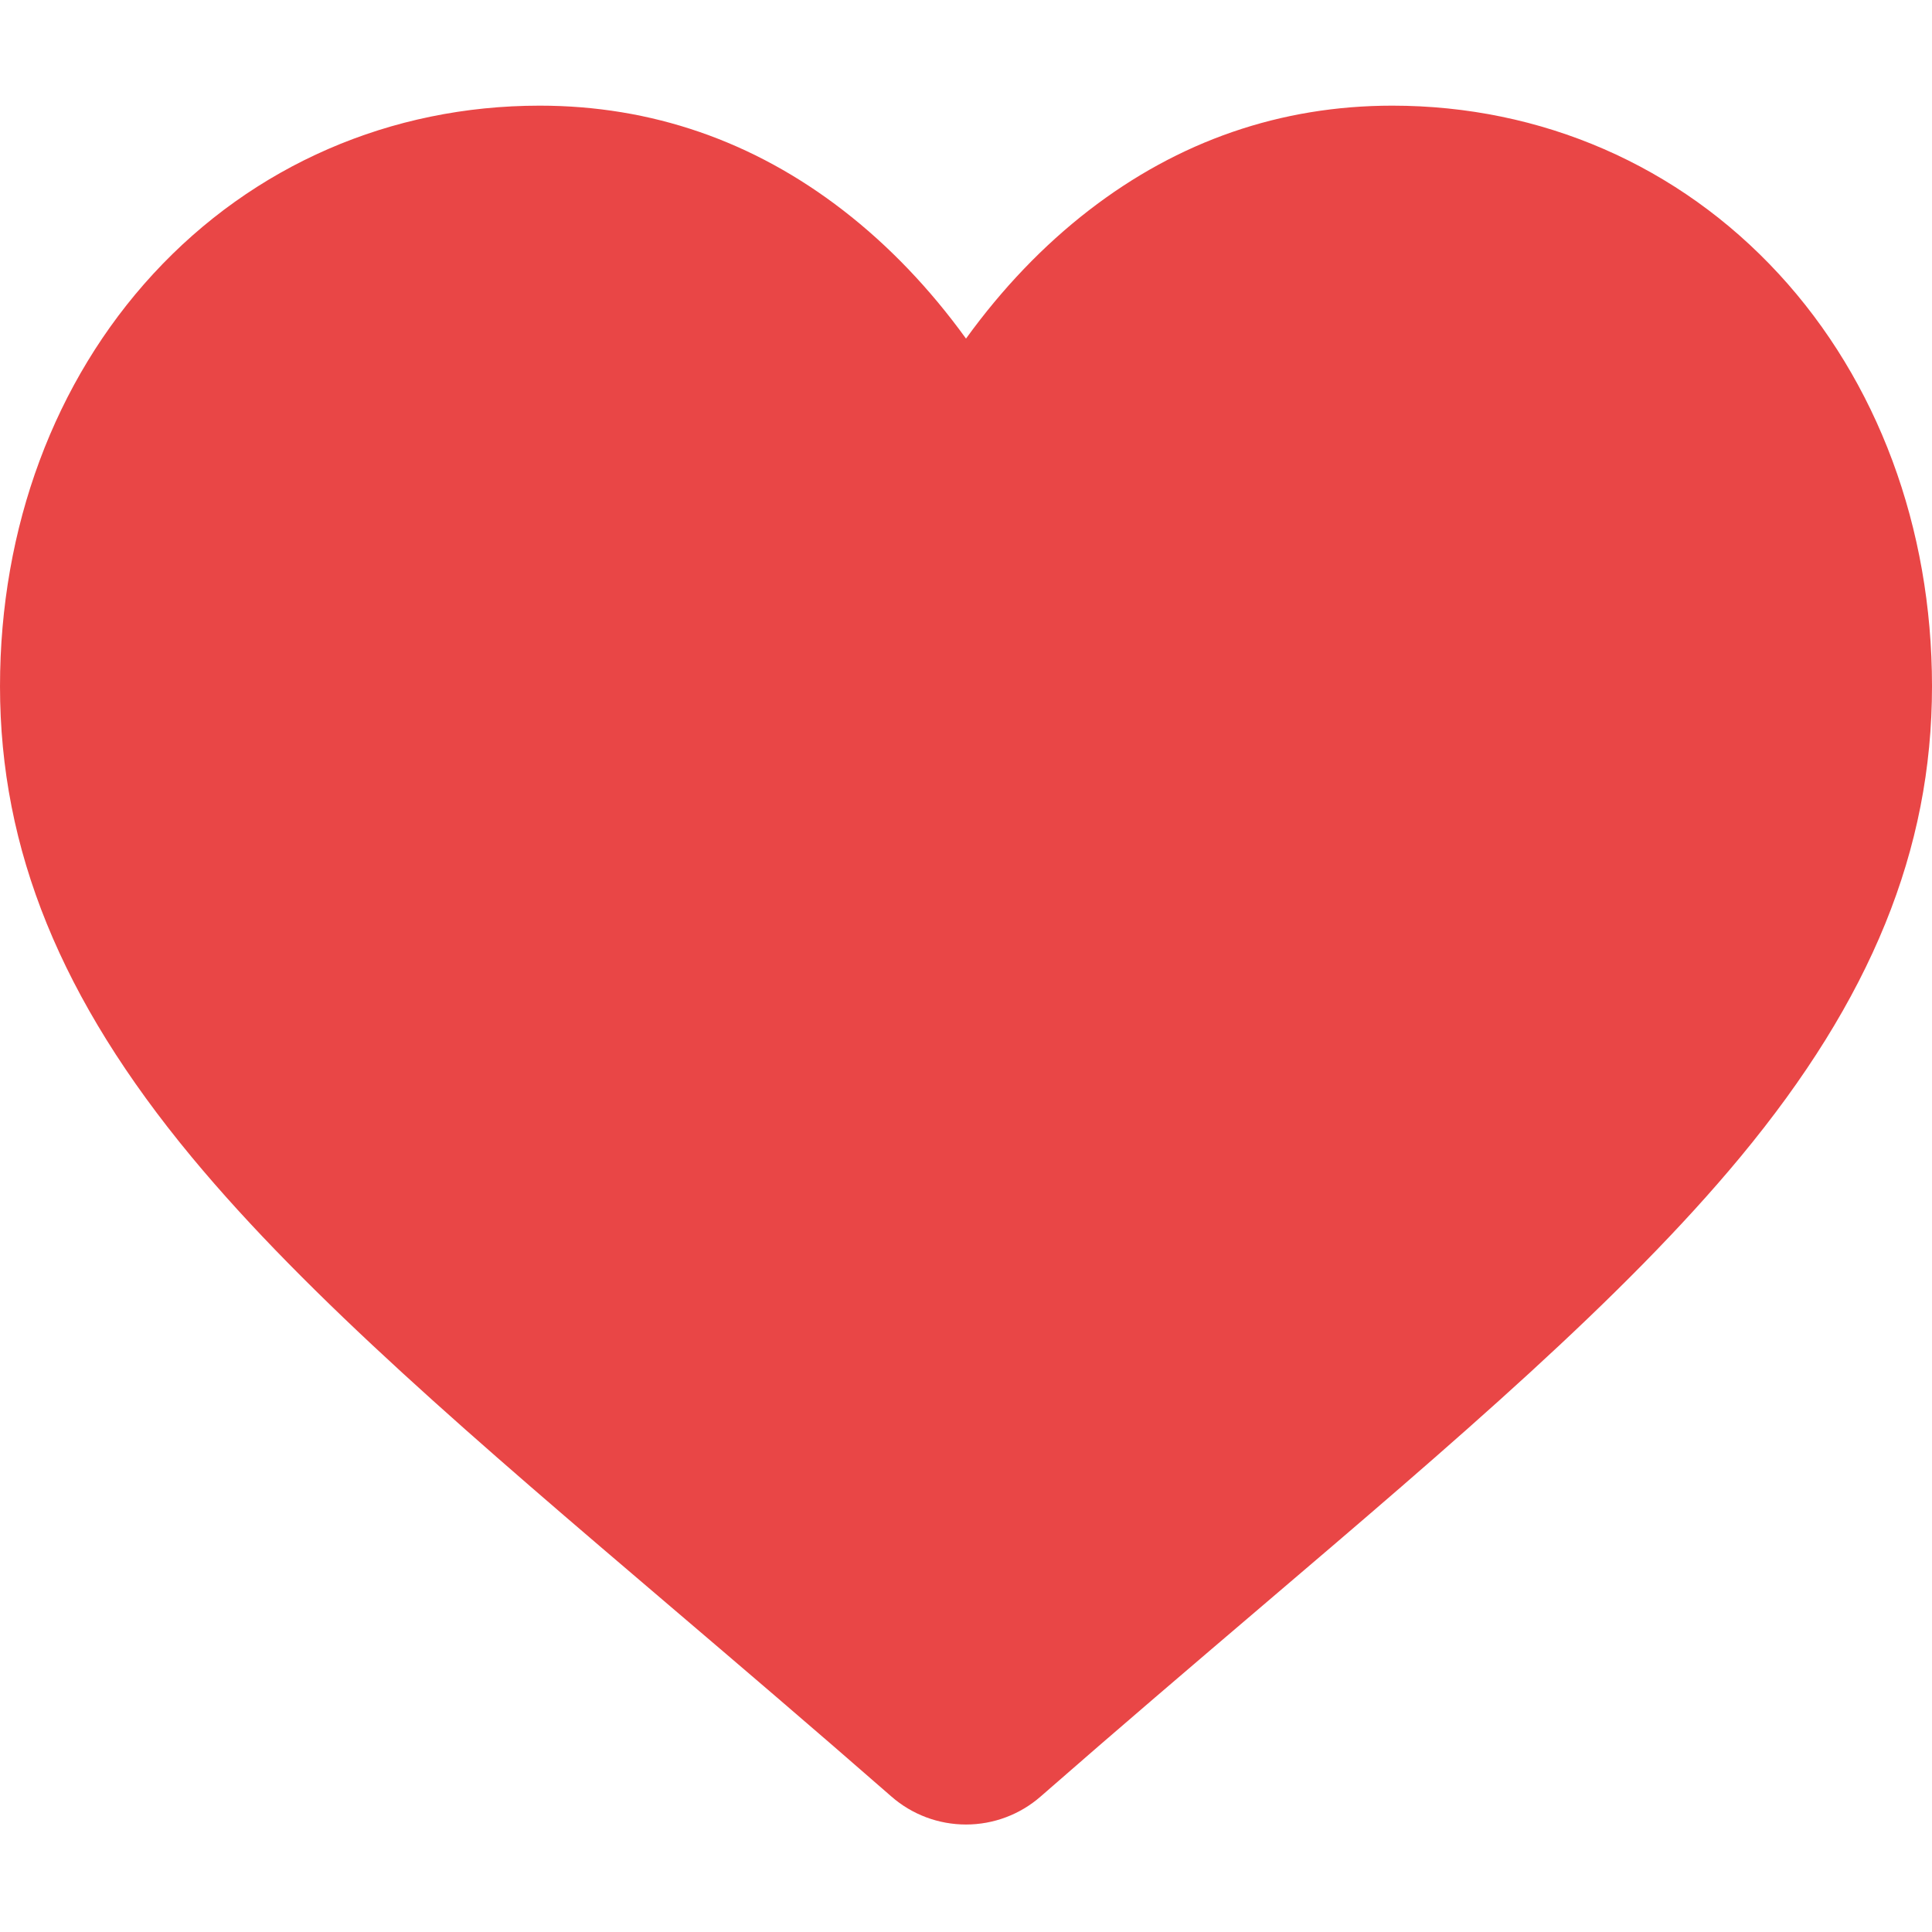
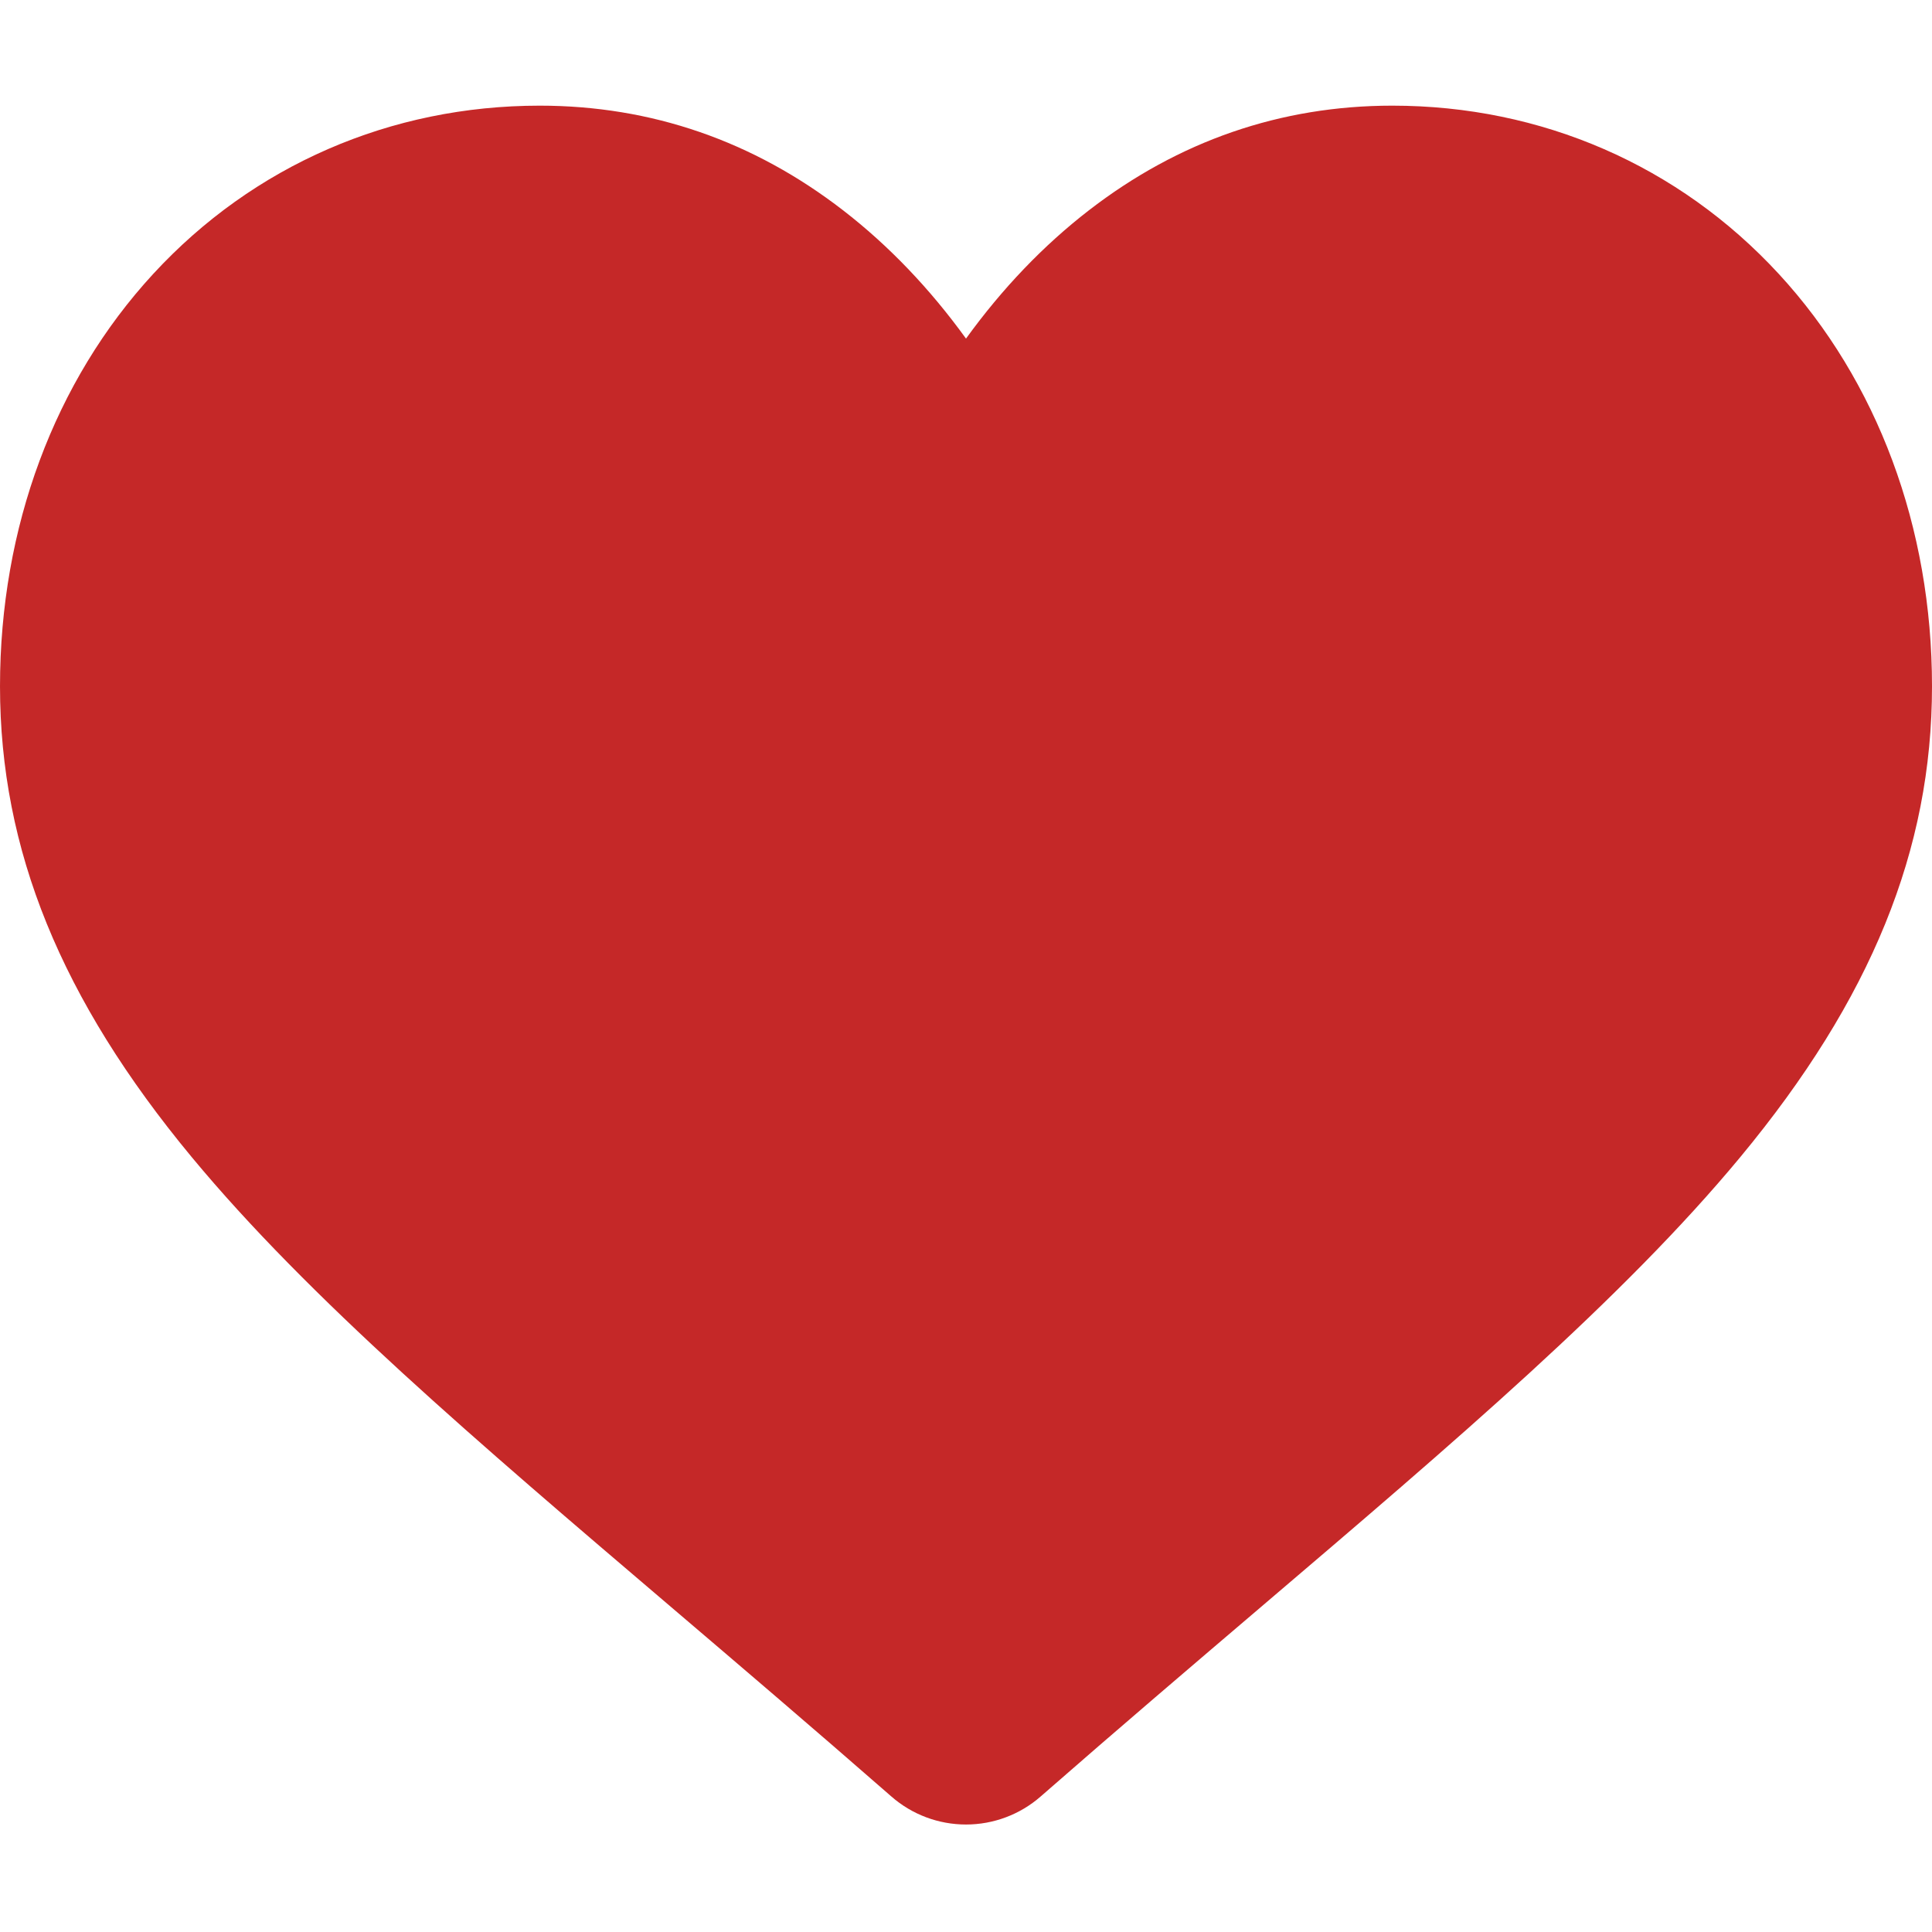
<svg xmlns="http://www.w3.org/2000/svg" viewBox="0 -28 512 512">
-   <path fill="#E94646" d="m471.383 44.578c-26.504-28.746-62.871-44.578-102.41-44.578-29.555 0-56.621 9.344-80.449 27.77-12.023 9.301-22.918 20.68-32.523 33.961-9.602-13.277-20.5-24.66-32.527-33.961-23.824-18.426-50.891-27.77-80.445-27.77-39.539 0-75.91 15.832-102.414 44.578-26.188 28.41-40.613 67.223-40.613 109.293 0 43.301 16.137 82.938 50.781 124.742 30.992 37.395 75.535 75.355 127.117 119.312 17.613 15.012 37.578 32.027 58.309 50.152 5.477 4.797 12.504 7.438 19.793 7.438 7.285 0 14.316-2.641 19.785-7.43 20.73-18.129 40.707-35.152 58.328-50.172 51.574-43.949 96.117-81.906 127.109-119.305 34.645-41.801 50.777-81.438 50.777-124.742 0-42.066-14.426-80.879-40.617-109.289zm0 0" />
+   <path fill="#c52828" d="m471.383 44.578c-26.504-28.746-62.871-44.578-102.41-44.578-29.555 0-56.621 9.344-80.449 27.77-12.023 9.301-22.918 20.68-32.523 33.961-9.602-13.277-20.5-24.66-32.527-33.961-23.824-18.426-50.891-27.77-80.445-27.77-39.539 0-75.91 15.832-102.414 44.578-26.188 28.41-40.613 67.223-40.613 109.293 0 43.301 16.137 82.938 50.781 124.742 30.992 37.395 75.535 75.355 127.117 119.312 17.613 15.012 37.578 32.027 58.309 50.152 5.477 4.797 12.504 7.438 19.793 7.438 7.285 0 14.316-2.641 19.785-7.43 20.73-18.129 40.707-35.152 58.328-50.172 51.574-43.949 96.117-81.906 127.109-119.305 34.645-41.801 50.777-81.438 50.777-124.742 0-42.066-14.426-80.879-40.617-109.289zm0 0" />
</svg>
